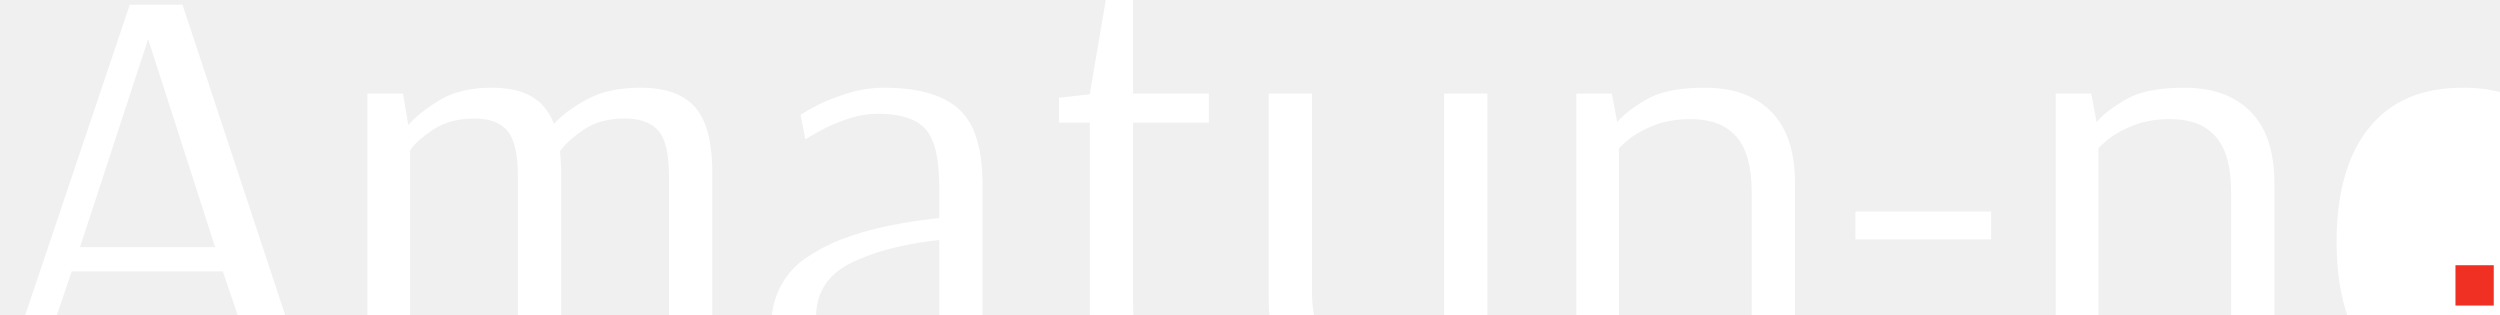
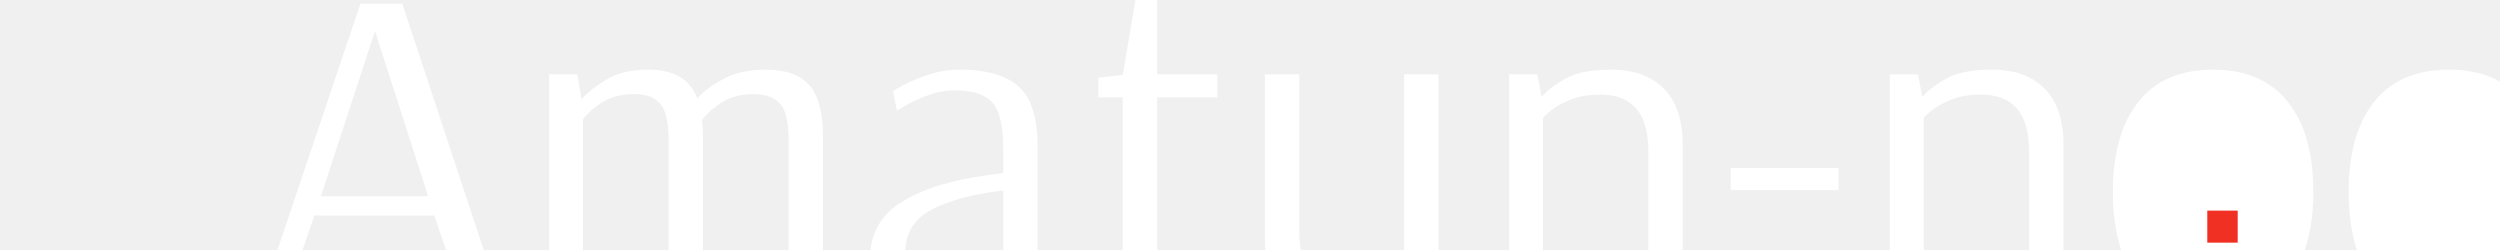
- <svg xmlns="http://www.w3.org/2000/svg" width="270" height="34" viewBox="0 0 270 34" fill="none">
+ <svg xmlns="http://www.w3.org/2000/svg" width="340" height="34" viewBox="0 0 270 34" fill="none">
  <path d="M 39.68 42.112 L 39.68 10.112 L 43.52 10.112 L 44.096 13.504 A 8.985 8.985 0 0 1 45.027 12.572 Q 45.989 11.73 47.424 10.848 Q 49.419 9.623 52.379 9.488 A 16.39 16.39 0 0 1 53.12 9.472 A 12.209 12.209 0 0 1 54.807 9.582 Q 55.696 9.706 56.435 9.971 A 5.996 5.996 0 0 1 57.376 10.4 A 5.334 5.334 0 0 1 59.275 12.259 A 7.302 7.302 0 0 1 59.84 13.376 A 7.182 7.182 0 0 1 60.657 12.564 Q 61.567 11.782 62.998 10.951 A 25.953 25.953 0 0 1 63.232 10.816 A 9.708 9.708 0 0 1 65.892 9.811 Q 67.385 9.472 69.184 9.472 Q 73.216 9.472 75.072 11.584 Q 76.788 13.536 76.917 17.896 A 24.517 24.517 0 0 1 76.928 18.624 L 76.928 42.112 L 72.256 42.112 L 72.256 19.136 A 18.755 18.755 0 0 0 72.188 17.479 Q 72.044 15.857 71.59 14.879 A 3.187 3.187 0 0 0 71.104 14.112 A 3.533 3.533 0 0 0 69.587 13.118 Q 68.685 12.8 67.456 12.8 Q 64.832 12.8 63.072 13.984 A 15.056 15.056 0 0 0 61.972 14.794 Q 61.447 15.221 61.046 15.644 A 6.581 6.581 0 0 0 60.48 16.32 Q 60.586 17.481 60.604 18.25 A 12.905 12.905 0 0 1 60.608 18.56 L 60.608 42.112 L 55.936 42.112 L 55.936 19.136 A 18.631 18.631 0 0 0 55.867 17.468 Q 55.658 15.155 54.816 14.144 Q 53.696 12.8 51.264 12.8 A 9.864 9.864 0 0 0 49.223 13.001 A 7.024 7.024 0 0 0 46.752 14.016 Q 45.147 15.086 44.459 16.007 A 3.639 3.639 0 0 0 44.288 16.256 L 44.288 42.112 L 39.68 42.112 Z M 170.24 42.112 L 170.24 10.112 L 174.08 10.112 L 174.656 13.184 A 7.539 7.539 0 0 1 175.496 12.344 Q 175.962 11.942 176.552 11.536 A 18.804 18.804 0 0 1 177.856 10.72 A 7.897 7.897 0 0 1 179.668 9.984 Q 181.504 9.472 184.128 9.472 A 13.146 13.146 0 0 1 187.054 9.778 Q 189.096 10.244 190.577 11.419 A 7.968 7.968 0 0 1 191.296 12.064 Q 193.856 14.656 193.856 19.776 L 193.856 42.112 L 189.184 42.112 L 189.184 20.736 Q 189.184 16.773 187.626 14.877 A 4.73 4.73 0 0 0 187.52 14.752 A 5.307 5.307 0 0 0 184.898 13.152 Q 183.867 12.864 182.592 12.864 A 12.773 12.773 0 0 0 180.622 13.009 Q 179.514 13.182 178.575 13.562 A 8.063 8.063 0 0 0 178.56 13.568 A 14.518 14.518 0 0 0 177.39 14.102 Q 176.843 14.384 176.399 14.685 A 6.784 6.784 0 0 0 175.84 15.104 Q 174.859 15.927 174.848 16.061 A 0.036 0.036 0 0 0 174.848 16.064 L 174.848 42.112 L 170.24 42.112 Z M 222.016 42.112 L 222.016 10.112 L 225.856 10.112 L 226.432 13.184 A 7.539 7.539 0 0 1 227.272 12.344 Q 227.738 11.942 228.328 11.536 A 18.804 18.804 0 0 1 229.632 10.72 A 7.897 7.897 0 0 1 231.444 9.984 Q 233.28 9.472 235.904 9.472 A 13.146 13.146 0 0 1 238.83 9.778 Q 240.872 10.244 242.353 11.419 A 7.968 7.968 0 0 1 243.072 12.064 Q 245.632 14.656 245.632 19.776 L 245.632 42.112 L 240.96 42.112 L 240.96 20.736 Q 240.96 16.773 239.402 14.877 A 4.73 4.73 0 0 0 239.296 14.752 A 5.307 5.307 0 0 0 236.674 13.152 Q 235.643 12.864 234.368 12.864 A 12.773 12.773 0 0 0 232.398 13.009 Q 231.29 13.182 230.351 13.562 A 8.063 8.063 0 0 0 230.336 13.568 A 14.518 14.518 0 0 0 229.166 14.102 Q 228.619 14.384 228.175 14.685 A 6.784 6.784 0 0 0 227.616 15.104 Q 226.635 15.927 226.624 16.061 A 0.036 0.036 0 0 0 226.624 16.064 L 226.624 42.112 L 222.016 42.112 Z M 137.024 32.448 L 137.024 10.112 L 141.696 10.112 L 141.696 31.488 A 13.57 13.57 0 0 0 141.987 34.434 Q 142.915 38.589 146.806 39.239 A 9.384 9.384 0 0 0 148.352 39.36 A 12.097 12.097 0 0 0 150.214 39.224 Q 151.371 39.044 152.32 38.624 Q 153.984 37.888 154.976 37.056 Q 155.957 36.233 155.968 36.099 A 0.036 0.036 0 0 0 155.968 36.096 L 155.968 10.112 L 160.64 10.112 L 160.64 42.112 L 156.736 42.112 L 156.096 39.04 Q 155.345 40.079 153.449 41.223 A 21.046 21.046 0 0 1 153.024 41.472 Q 151.394 42.404 148.848 42.657 A 20.542 20.542 0 0 1 146.816 42.752 Q 143.017 42.752 140.614 41.038 A 7.867 7.867 0 0 1 139.584 40.16 Q 137.024 37.568 137.024 32.448 Z M 3.392 42.112 L 0 42.112 L 14.016 0.512 L 19.712 0.512 L 33.472 42.112 L 28.416 42.112 L 24.064 29.312 L 7.744 29.312 L 3.392 42.112 Z M 101.44 23.552 L 101.44 20.16 A 21.982 21.982 0 0 0 101.349 18.083 Q 101.154 16.032 100.536 14.808 A 4.002 4.002 0 0 0 99.968 13.952 A 4.192 4.192 0 0 0 98.402 12.875 Q 97.077 12.325 95.059 12.29 A 16.007 16.007 0 0 0 94.784 12.288 A 9.851 9.851 0 0 0 92.145 12.659 A 11.612 11.612 0 0 0 91.392 12.896 A 23.556 23.556 0 0 0 90.078 13.401 Q 89.183 13.777 88.48 14.176 Q 87.296 14.848 86.976 15.04 L 86.464 12.416 A 2.367 2.367 0 0 1 86.619 12.304 Q 87.03 12.028 88.096 11.456 Q 89.097 10.919 90.509 10.419 A 29.212 29.212 0 0 1 91.424 10.112 Q 93.44 9.472 95.488 9.472 Q 98.759 9.472 100.99 10.286 A 7.745 7.745 0 0 1 103.552 11.776 A 6.529 6.529 0 0 1 105.186 14.171 Q 106.045 16.239 106.107 19.403 A 25.468 25.468 0 0 1 106.112 19.904 L 106.112 35.584 Q 106.112 38.077 106.567 38.992 A 1.793 1.793 0 0 0 106.592 39.04 Q 106.858 39.537 107.193 39.758 A 1.037 1.037 0 0 0 107.776 39.936 Q 108.195 39.936 108.748 39.818 A 8.547 8.547 0 0 0 109.184 39.712 Q 109.902 39.519 110.191 39.397 A 1.389 1.389 0 0 0 110.272 39.36 L 110.464 41.536 A 10.73 10.73 0 0 1 110.185 41.635 Q 109.728 41.792 108.859 42.063 A 151.299 151.299 0 0 1 108.288 42.24 Q 106.624 42.752 105.472 42.752 A 4.191 4.191 0 0 1 104.419 42.627 A 2.867 2.867 0 0 1 102.912 41.696 Q 102.016 40.64 101.824 37.952 L 101.76 37.952 Q 101.76 38.193 100.855 39.282 A 28.293 28.293 0 0 1 100.736 39.424 A 7.226 7.226 0 0 1 99.74 40.386 Q 99.211 40.813 98.545 41.218 A 15.273 15.273 0 0 1 97.696 41.696 Q 95.94 42.616 93.431 42.734 A 16.08 16.08 0 0 1 92.672 42.752 A 13.973 13.973 0 0 1 89.851 42.483 Q 87.528 42.005 85.888 40.672 A 6.779 6.779 0 0 1 83.391 36 A 9.744 9.744 0 0 1 83.328 34.88 A 8.479 8.479 0 0 1 87.577 27.523 Q 91.094 25.206 97.52 24.092 A 60.04 60.04 0 0 1 101.44 23.552 Z M 117.696 33.536 L 117.696 13.248 L 114.368 13.248 L 114.368 10.56 L 117.696 10.176 L 119.424 0 L 122.368 0 L 122.368 10.112 L 130.56 10.112 L 130.56 13.248 L 122.368 13.248 L 122.368 32.384 Q 122.368 36.544 123.168 38.112 Q 123.968 39.68 125.952 39.68 Q 127.552 39.68 128.832 39.36 Q 130.112 39.04 130.112 38.976 L 130.432 41.536 A 0.524 0.524 0 0 1 130.354 41.597 Q 130.209 41.693 129.872 41.846 A 12.576 12.576 0 0 1 129.632 41.952 A 5.343 5.343 0 0 1 129.163 42.125 Q 128.702 42.273 128.059 42.412 A 20.664 20.664 0 0 1 127.648 42.496 Q 126.336 42.752 124.48 42.752 Q 121.804 42.752 120.202 41.466 A 5.125 5.125 0 0 1 119.36 40.608 Q 117.696 38.464 117.696 33.536 Z M 318.848 42.112 L 318.848 10.112 L 322.304 10.112 L 323.008 16.704 Q 323.008 16.343 323.659 14.708 A 50.005 50.005 0 0 1 323.744 14.496 Q 324.48 12.672 326.016 11.072 A 5.139 5.139 0 0 1 329.463 9.491 A 6.971 6.971 0 0 1 329.984 9.472 Q 331.2 9.472 332.736 9.888 A 58.442 58.442 0 0 1 333.356 10.059 Q 334.184 10.294 334.57 10.436 A 3.316 3.316 0 0 1 334.72 10.496 L 334.272 14.016 A 3.467 3.467 0 0 0 334.022 13.923 Q 333.608 13.783 332.793 13.574 A 53.366 53.366 0 0 0 332.256 13.44 Q 330.915 13.112 329.831 13.064 A 8.201 8.201 0 0 0 329.472 13.056 Q 327.616 13.056 326.304 14.304 A 9.723 9.723 0 0 0 325.13 15.634 A 7.644 7.644 0 0 0 324.352 16.96 Q 323.847 18.072 323.621 18.745 A 5.968 5.968 0 0 0 323.52 19.072 L 323.52 42.112 L 318.848 42.112 Z M 261.826 42.249 A 16.203 16.203 0 0 0 265.984 42.752 A 17.009 17.009 0 0 0 268.513 42.571 A 11.557 11.557 0 0 0 276.064 38.368 A 13.663 13.663 0 0 0 277.792 35.603 Q 278.781 33.516 279.234 30.902 A 28.104 28.104 0 0 0 279.616 26.112 A 31.541 31.541 0 0 0 279.477 23.082 Q 279.244 20.676 278.624 18.668 A 14.484 14.484 0 0 0 276.128 13.824 A 11.105 11.105 0 0 0 270.142 9.975 A 16.203 16.203 0 0 0 265.984 9.472 Q 259.328 9.472 255.84 13.824 Q 253.469 16.782 252.71 21.396 A 29.09 29.09 0 0 0 252.352 26.112 A 31.541 31.541 0 0 0 252.491 29.142 Q 252.724 31.548 253.344 33.556 A 14.484 14.484 0 0 0 255.84 38.4 A 11.105 11.105 0 0 0 261.826 42.249 Z M 293.89 42.249 A 16.203 16.203 0 0 0 298.048 42.752 A 17.009 17.009 0 0 0 300.577 42.571 A 11.557 11.557 0 0 0 308.128 38.368 A 13.663 13.663 0 0 0 309.856 35.603 Q 310.845 33.516 311.298 30.902 A 28.104 28.104 0 0 0 311.68 26.112 A 31.541 31.541 0 0 0 311.541 23.082 Q 311.308 20.676 310.688 18.668 A 14.484 14.484 0 0 0 308.192 13.824 A 11.105 11.105 0 0 0 302.206 9.975 A 16.203 16.203 0 0 0 298.048 9.472 Q 291.392 9.472 287.904 13.824 Q 285.533 16.782 284.774 21.396 A 29.09 29.09 0 0 0 284.416 26.112 A 31.541 31.541 0 0 0 284.555 29.142 Q 284.788 31.548 285.408 33.556 A 14.484 14.484 0 0 0 287.904 38.4 A 11.105 11.105 0 0 0 293.89 42.249 Z M 265.984 39.936 A 9.221 9.221 0 0 0 268.669 39.567 A 6.79 6.79 0 0 0 272.576 36.512 A 11.566 11.566 0 0 0 273.778 33.738 Q 274.597 30.996 274.679 27.015 A 43.809 43.809 0 0 0 274.688 26.112 A 36.444 36.444 0 0 0 274.521 22.497 Q 274.141 18.696 272.895 16.31 A 9.621 9.621 0 0 0 272.576 15.744 A 6.865 6.865 0 0 0 267.597 12.412 A 10.055 10.055 0 0 0 265.984 12.288 A 9.221 9.221 0 0 0 263.299 12.657 A 6.79 6.79 0 0 0 259.392 15.712 A 11.566 11.566 0 0 0 258.19 18.486 Q 257.371 21.228 257.289 25.209 A 43.809 43.809 0 0 0 257.28 26.112 A 36.964 36.964 0 0 0 257.447 29.755 Q 257.815 33.453 258.991 35.792 A 9.516 9.516 0 0 0 259.392 36.512 Q 261.504 39.936 265.984 39.936 Z M 298.048 39.936 A 9.221 9.221 0 0 0 300.733 39.567 A 6.79 6.79 0 0 0 304.64 36.512 A 11.566 11.566 0 0 0 305.842 33.738 Q 306.661 30.996 306.743 27.015 A 43.809 43.809 0 0 0 306.752 26.112 A 36.444 36.444 0 0 0 306.585 22.497 Q 306.205 18.696 304.959 16.31 A 9.621 9.621 0 0 0 304.64 15.744 A 6.865 6.865 0 0 0 299.661 12.412 A 10.055 10.055 0 0 0 298.048 12.288 A 9.221 9.221 0 0 0 295.363 12.657 A 6.79 6.79 0 0 0 291.456 15.712 A 11.566 11.566 0 0 0 290.254 18.486 Q 289.435 21.228 289.353 25.209 A 43.809 43.809 0 0 0 289.344 26.112 A 36.964 36.964 0 0 0 289.511 29.755 Q 289.879 33.453 291.055 35.792 A 9.516 9.516 0 0 0 291.456 36.512 Q 293.568 39.936 298.048 39.936 Z M 16 4.224 L 8.64 26.688 L 23.232 26.688 L 16 4.224 Z M 101.44 35.264 L 101.44 25.92 Q 96.981 26.41 93.741 27.613 A 19.443 19.443 0 0 0 91.872 28.416 A 7.504 7.504 0 0 0 89.818 29.868 Q 88.128 31.595 88.128 34.304 A 7.547 7.547 0 0 0 88.3 35.969 Q 88.653 37.529 89.728 38.496 A 5.378 5.378 0 0 0 92.032 39.698 Q 92.845 39.906 93.803 39.932 A 10.189 10.189 0 0 0 94.08 39.936 A 8.701 8.701 0 0 0 96.037 39.726 A 6.661 6.661 0 0 0 98.048 38.912 A 10.939 10.939 0 0 0 99.268 38.048 Q 100.063 37.394 100.576 36.672 Q 101.282 35.679 101.411 35.369 A 0.306 0.306 0 0 0 101.44 35.264 Z M 215.04 25.856 L 200.384 25.856 L 200.384 22.848 L 215.04 22.848 L 215.04 25.856 Z" fill="white" />
  <path d="M265.19 33V28.644H269.326V33H265.19Z" fill="#F13024" />
</svg>
